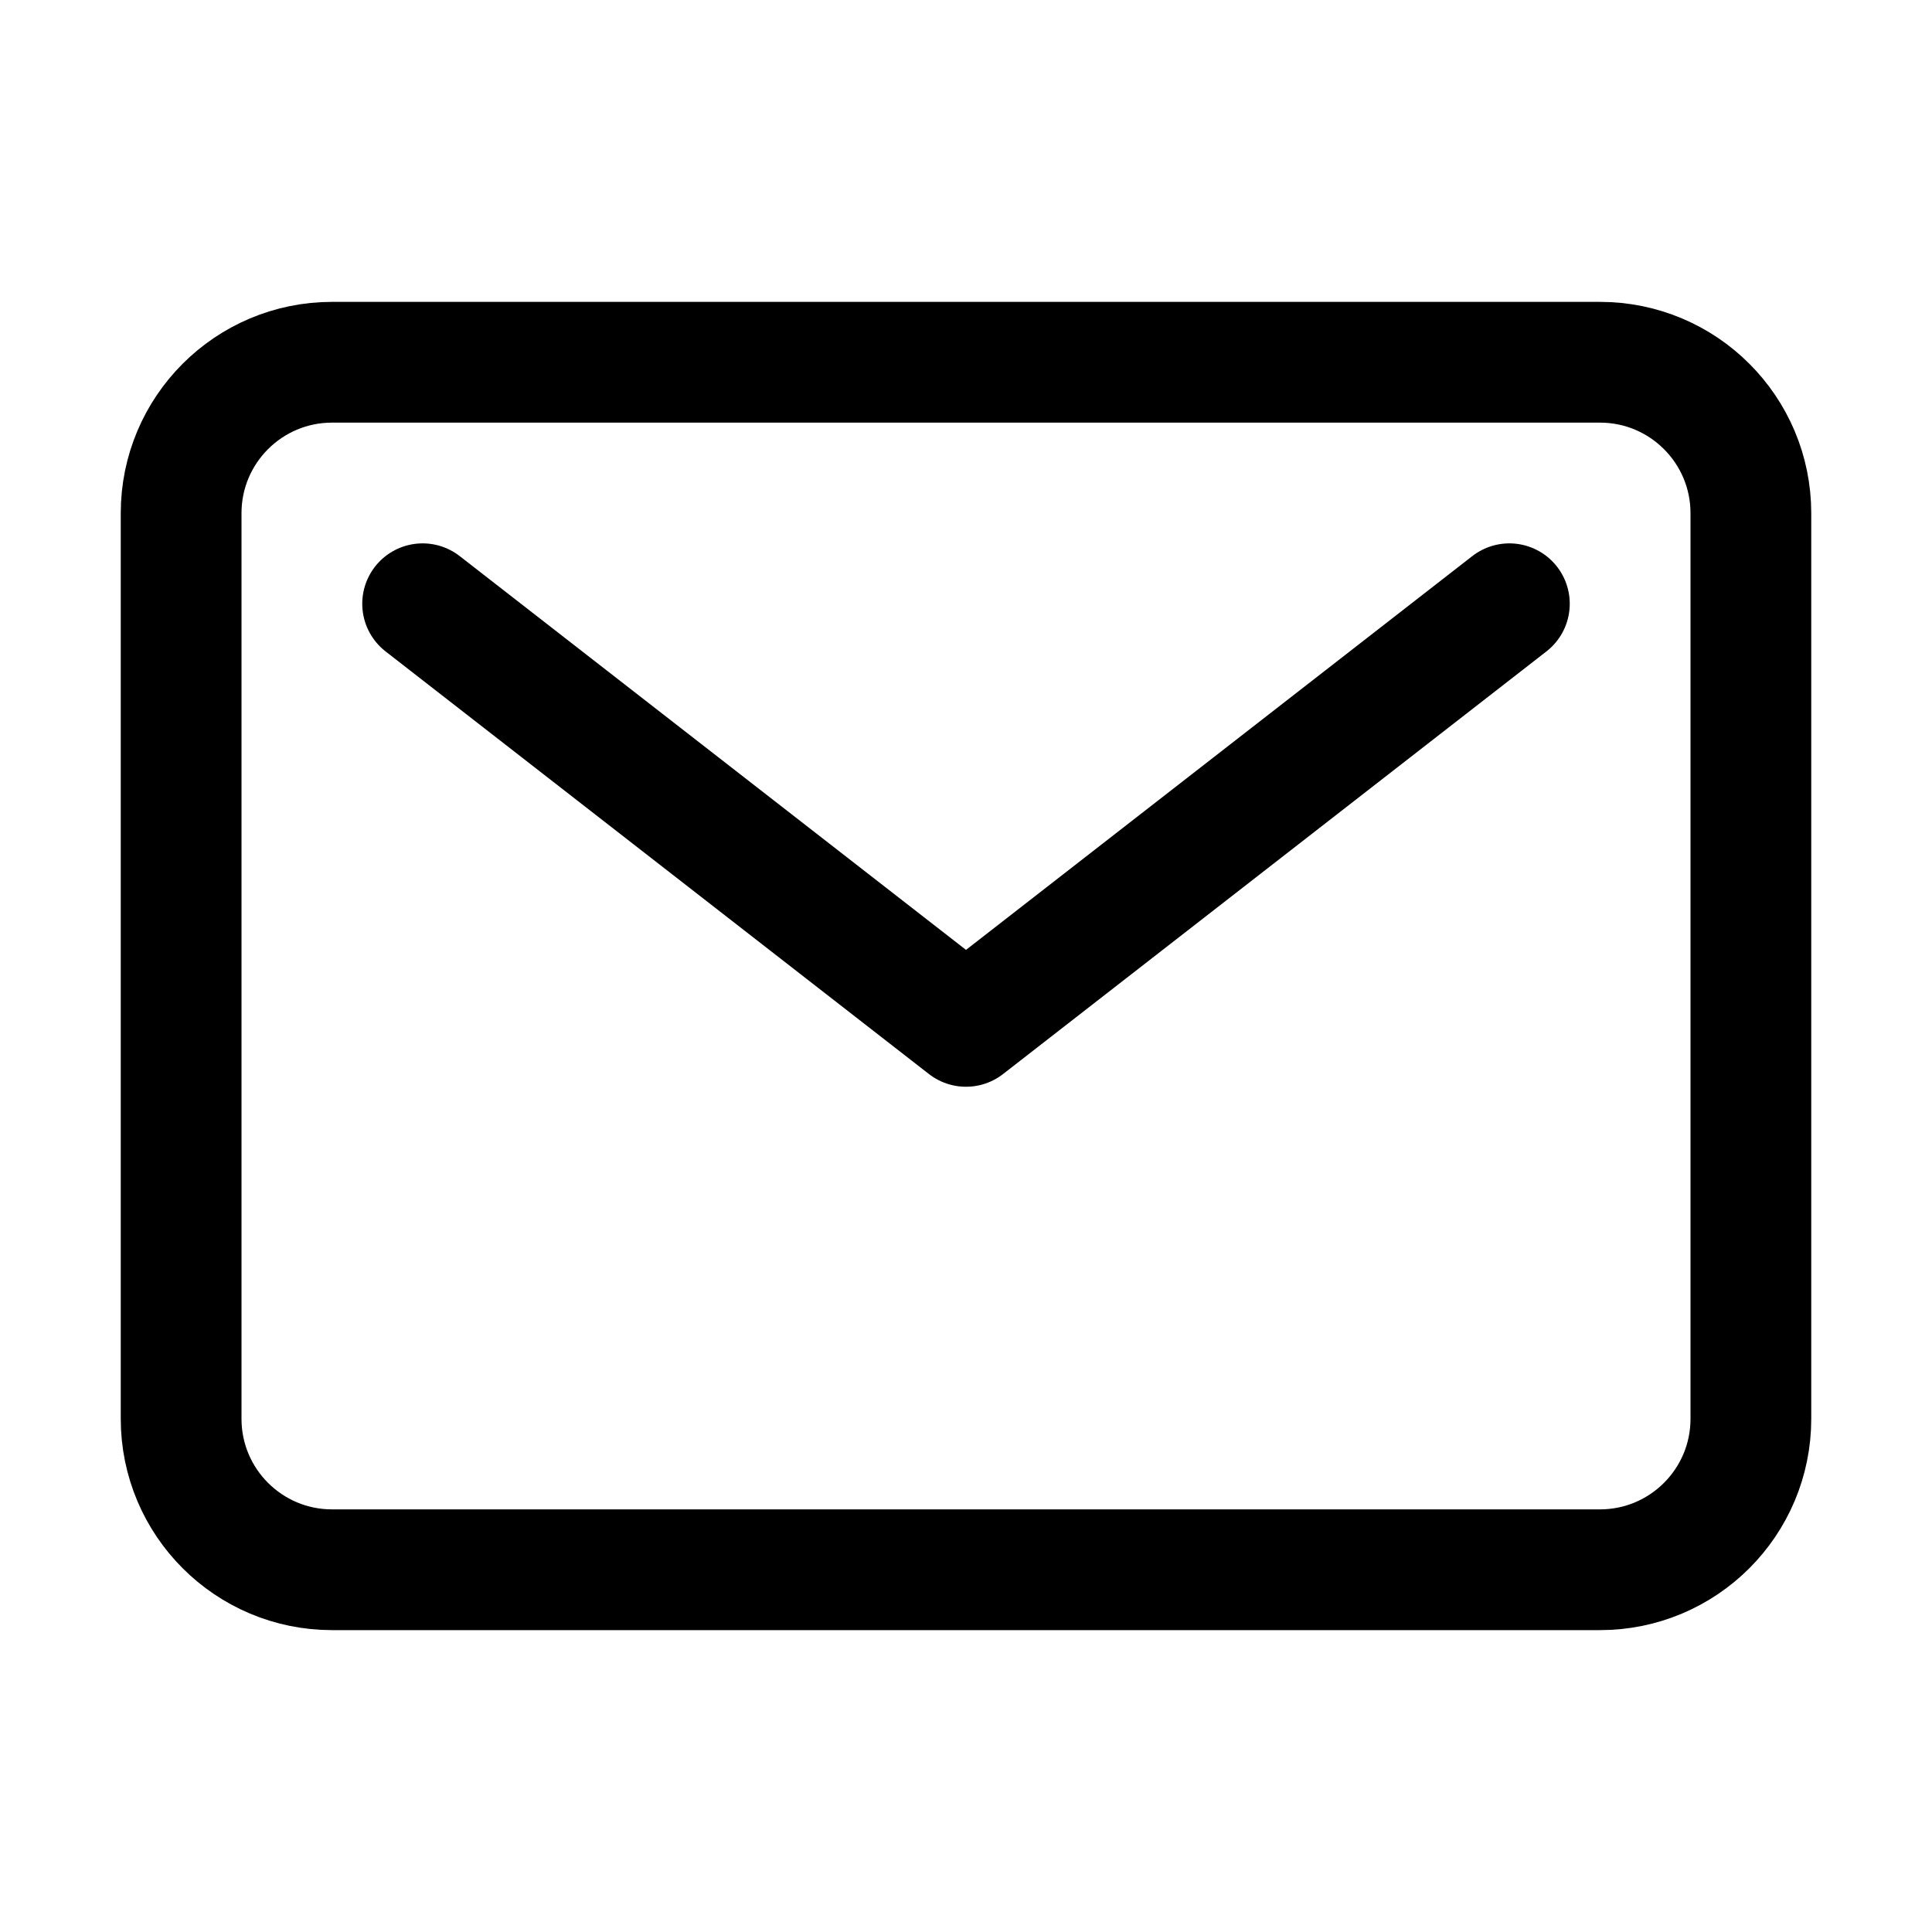
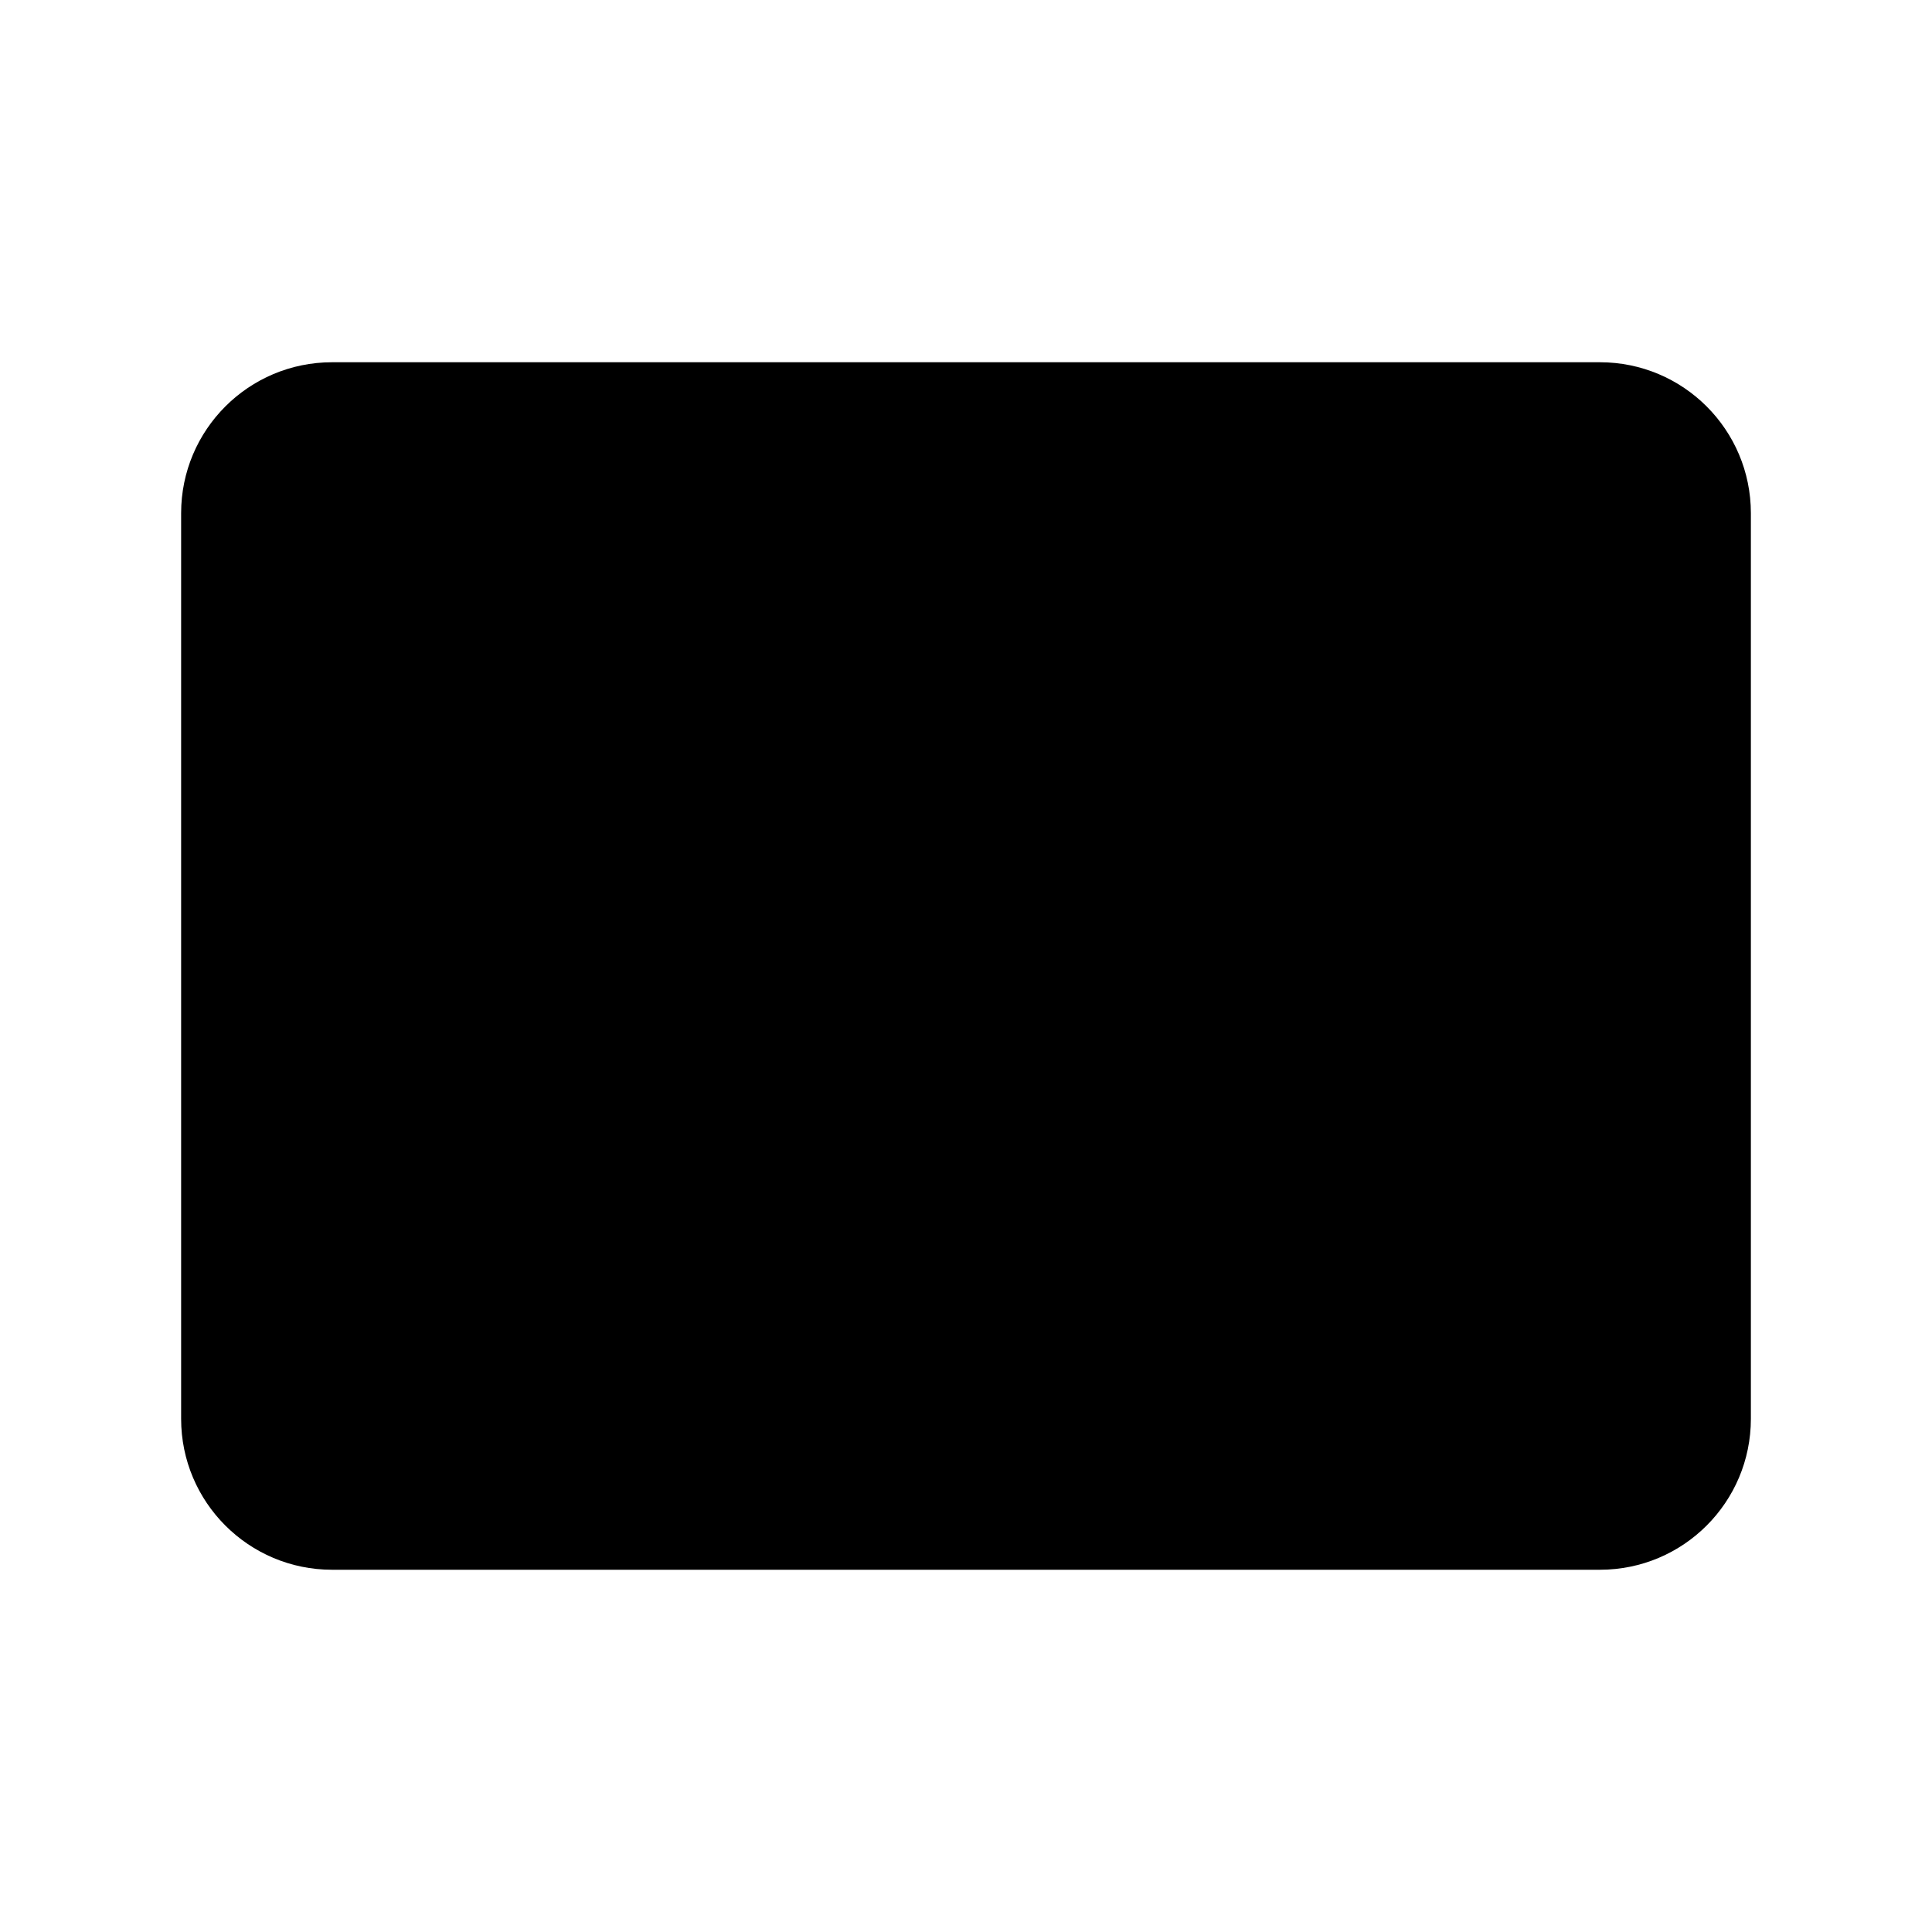
<svg xmlns="http://www.w3.org/2000/svg" width="512" height="512" viewBox="0 0 512 512">
-   <rect x="48" y="96" width="416" height="320" rx="40" ry="40" style="fill:none;stroke:#000;stroke-linecap:round;stroke-linejoin:round;stroke-width:32px" />
-   <polyline points="112 160 256 272 400 160" style="fill:none;stroke:#000;stroke-linecap:round;stroke-linejoin:round;stroke-width:32px" />
+   <rect x="48" y="96" width="416" height="320" rx="40" ry="40" style="stroke-linecap:round;stroke-linejoin:round;stroke-width:32px" />
+   <polyline points="112 160 256 272 400 160" style="stroke-linecap:round;stroke-linejoin:round;stroke-width:32px" />
</svg>
